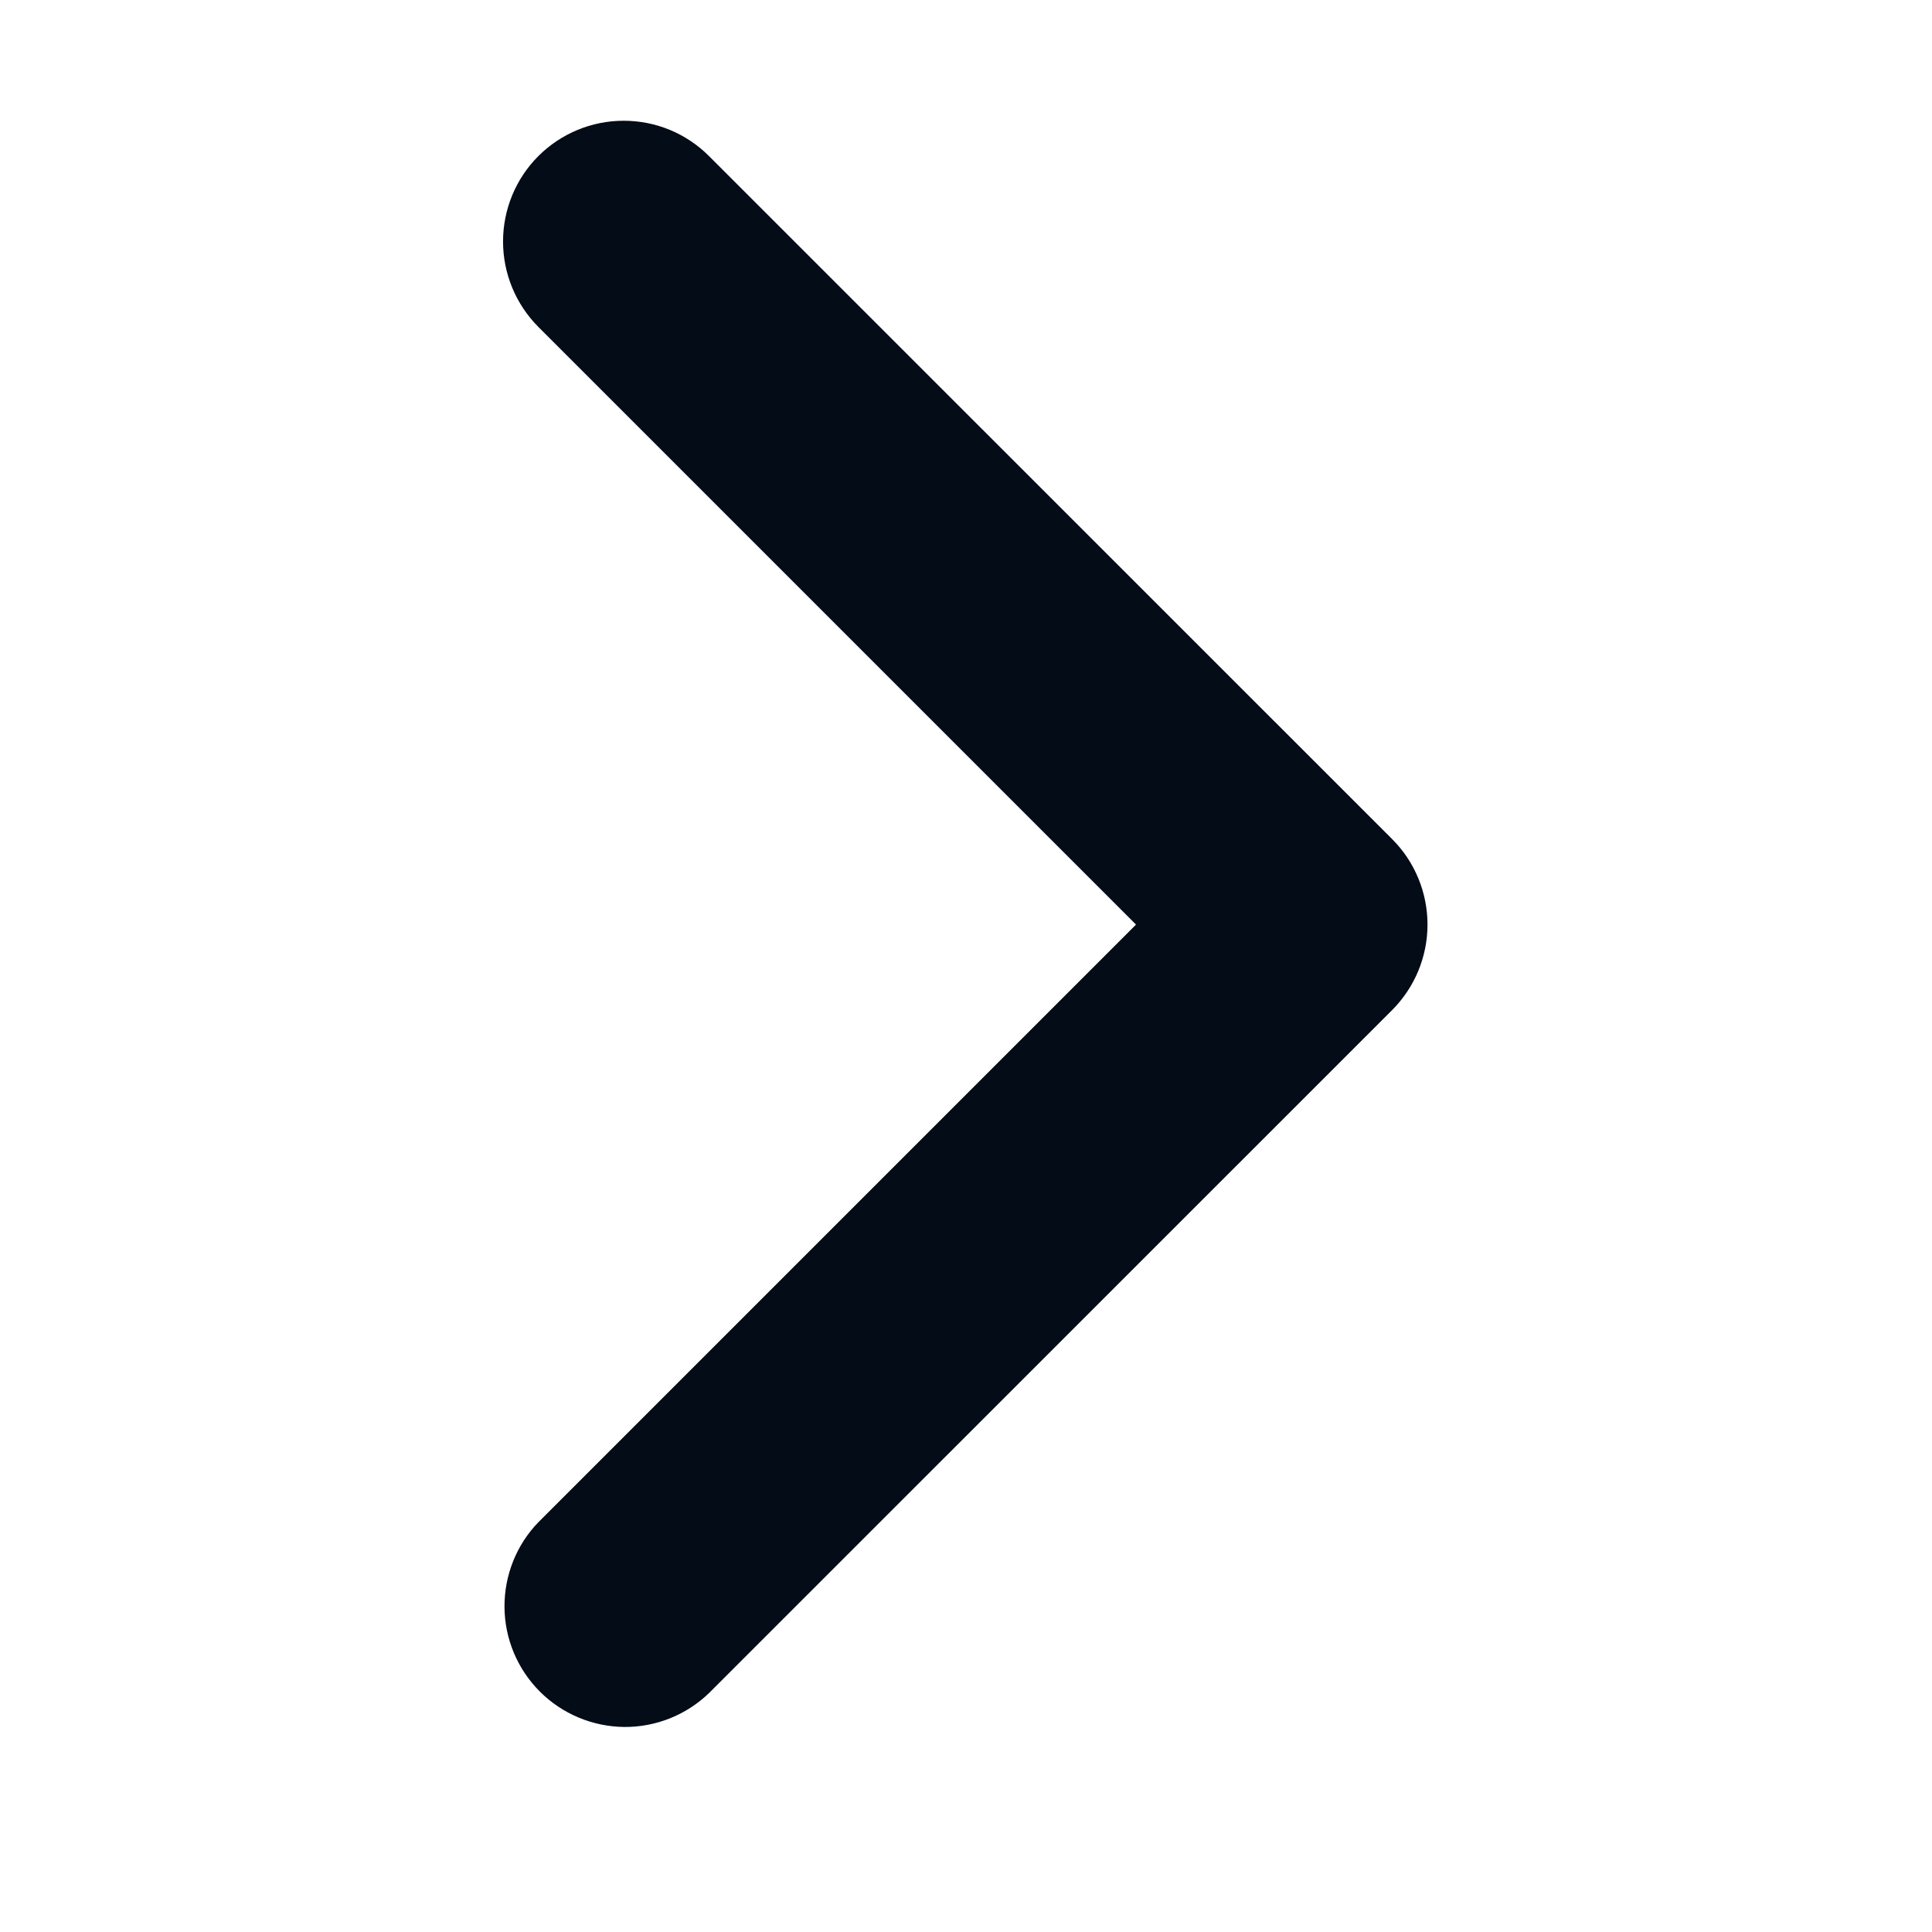
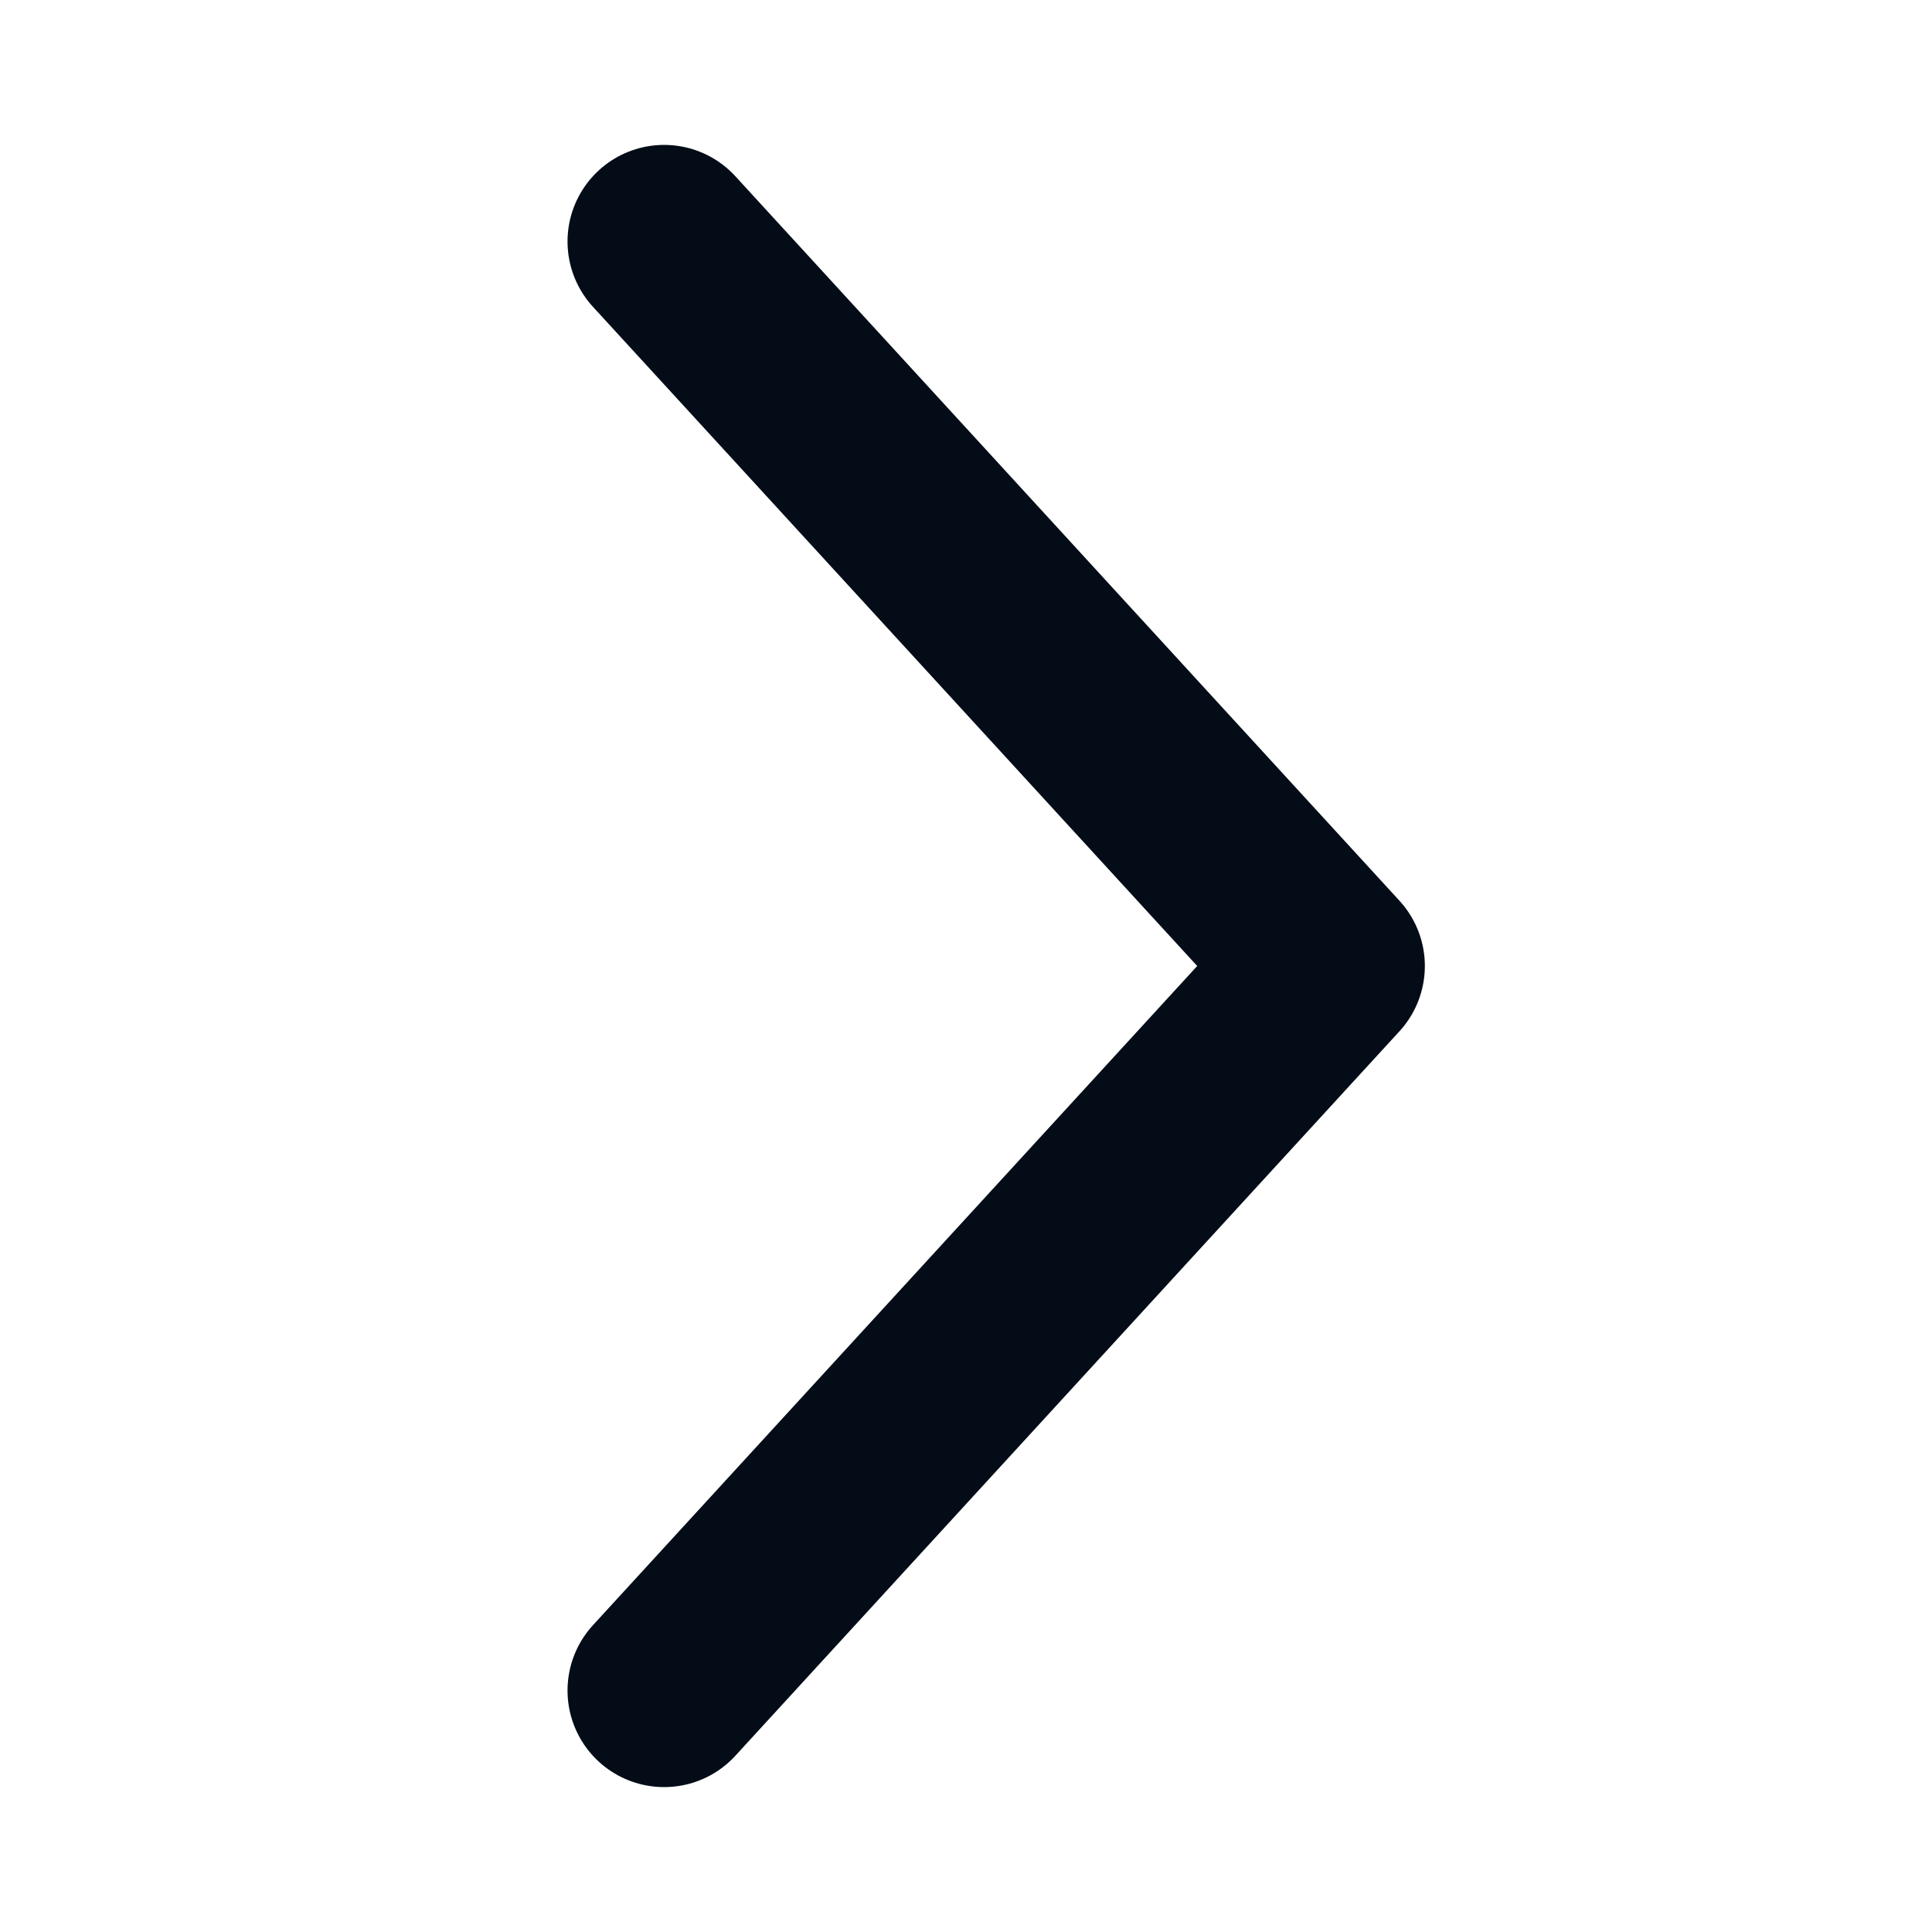
<svg xmlns="http://www.w3.org/2000/svg" width="16" height="16" viewBox="0 0 16 16" fill="none">
-   <path d="M4.458 1.293C4.271 1.48 4.166 1.735 4.166 2C4.166 2.265 4.271 2.519 4.458 2.707L9.408 7.657L4.458 12.607C4.276 12.795 4.176 13.048 4.178 13.31C4.18 13.572 4.285 13.823 4.471 14.009C4.656 14.194 4.907 14.299 5.169 14.302C5.431 14.304 5.684 14.203 5.872 14.021L11.53 8.364C11.717 8.176 11.822 7.922 11.822 7.657C11.822 7.392 11.717 7.137 11.53 6.95L5.872 1.293C5.685 1.105 5.431 1 5.165 1C4.9 1 4.646 1.105 4.458 1.293Z" fill="#030C17" />
+   <path d="M5.5 2L11 8L5.5 14" stroke="#030C17" stroke-width="1.6" stroke-linecap="round" stroke-linejoin="round" />
</svg>
